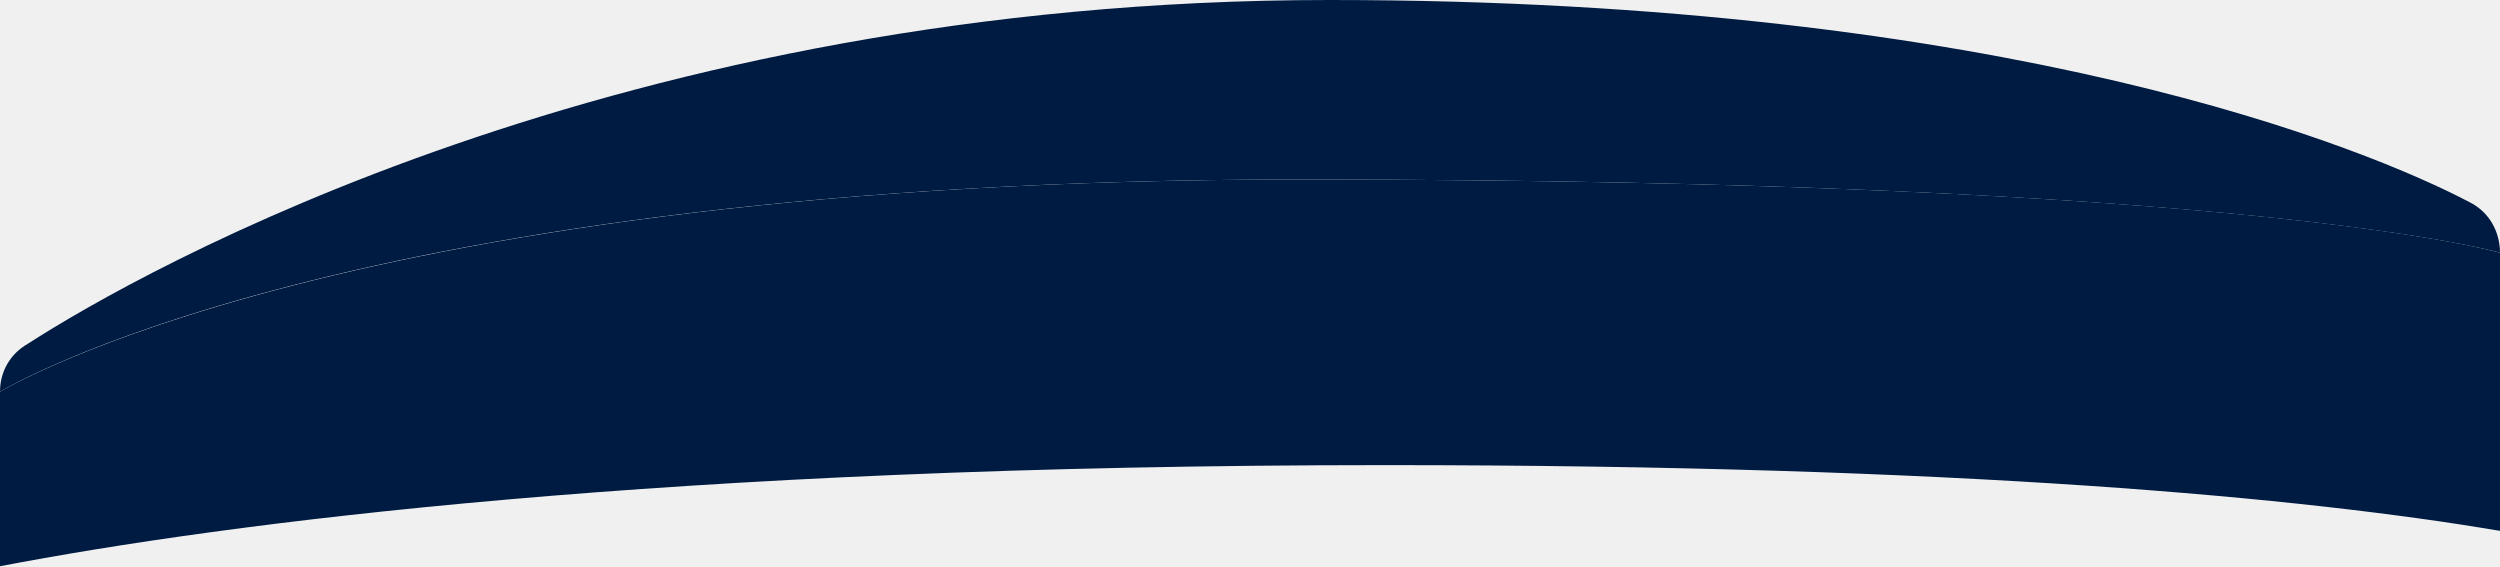
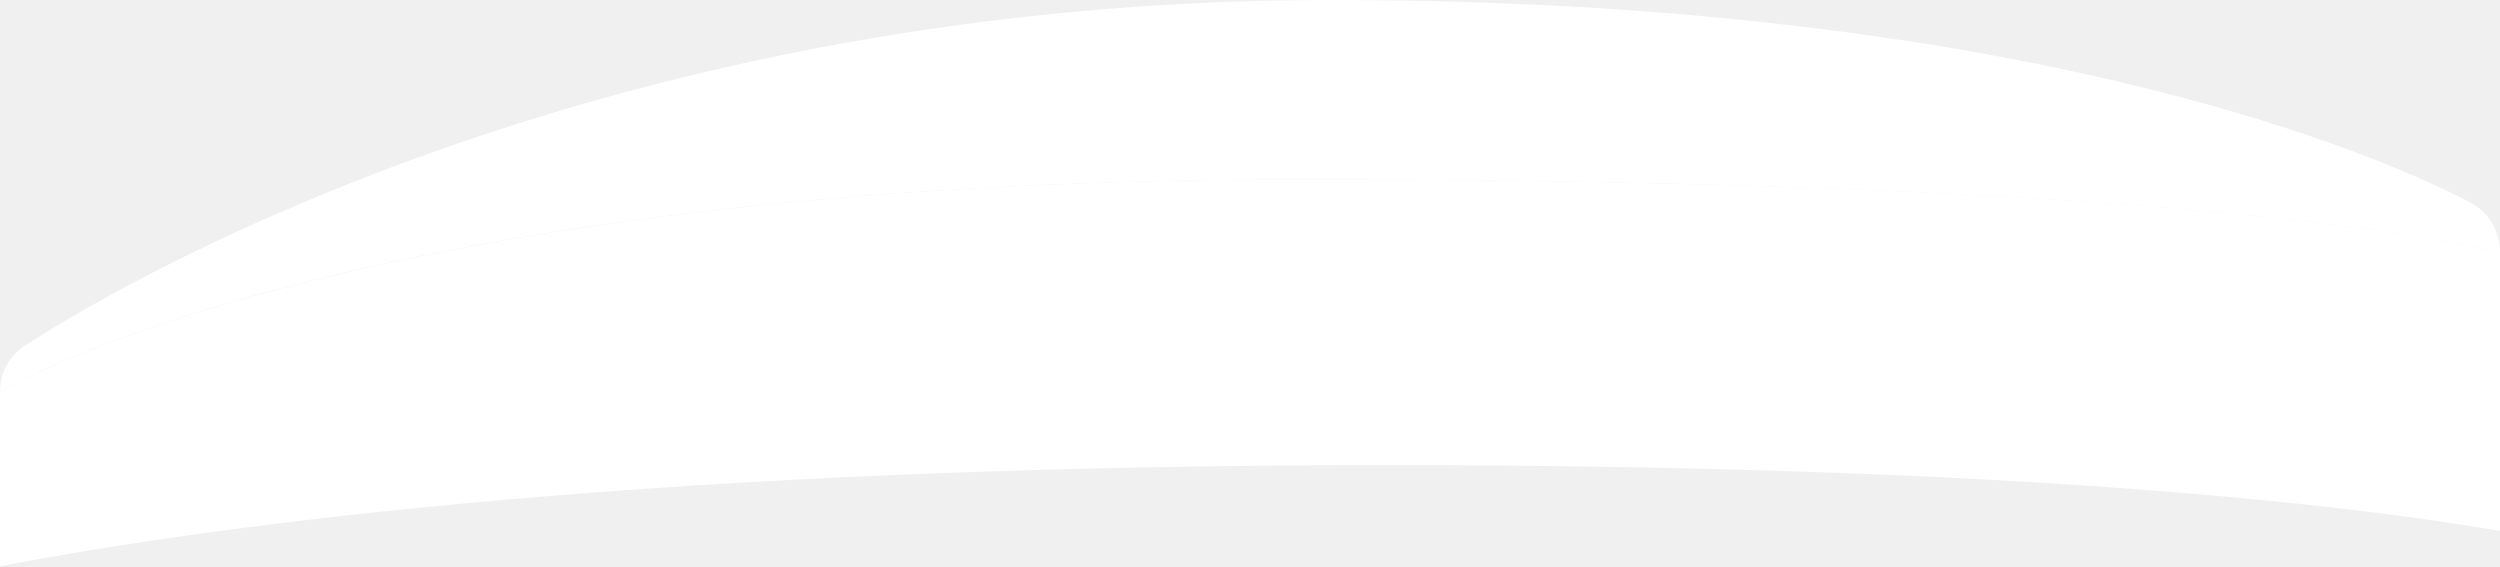
<svg xmlns="http://www.w3.org/2000/svg" version="1.1" id="Layer_1" x="0px" y="0px" viewBox="0 0 98.9 22.4" style="enable-background:new 0 0 98.9 22.4;" xml:space="preserve">
  <style type="text/css">
- 	.st0{fill:#001b42;}
+ 	.st0{fill:#ffffff;}
</style>
  <g id="g9712">
    <g id="g9710">
      <g id="g9708">
        <path id="path9704" class="st0" d="M0,15.5c0-0.8,0.4-1.5,1.1-1.9C5.6,10.7,24.5,0,52.6,0c26.9,0,41.1,5.9,45.1,8c0.8,0.4,1.2,1.2,1.2,2     c0,0-9.8-2.9-47.5-2.9C13.6,7.1,0,15.5,0,15.5z" />
        <path id="path9706" class="st0" d="M0,22.4L0,22.4v-6.9c0,0,13.7-8.4,51.4-8.4c37.8,0,47.5,2.9,47.5,2.9v11l0,0c-7.7-1.3-21.2-2.6-44.1-2.6     C26.3,18.4,8.9,20.7,0,22.4z" />
      </g>
    </g>
  </g>
</svg>
